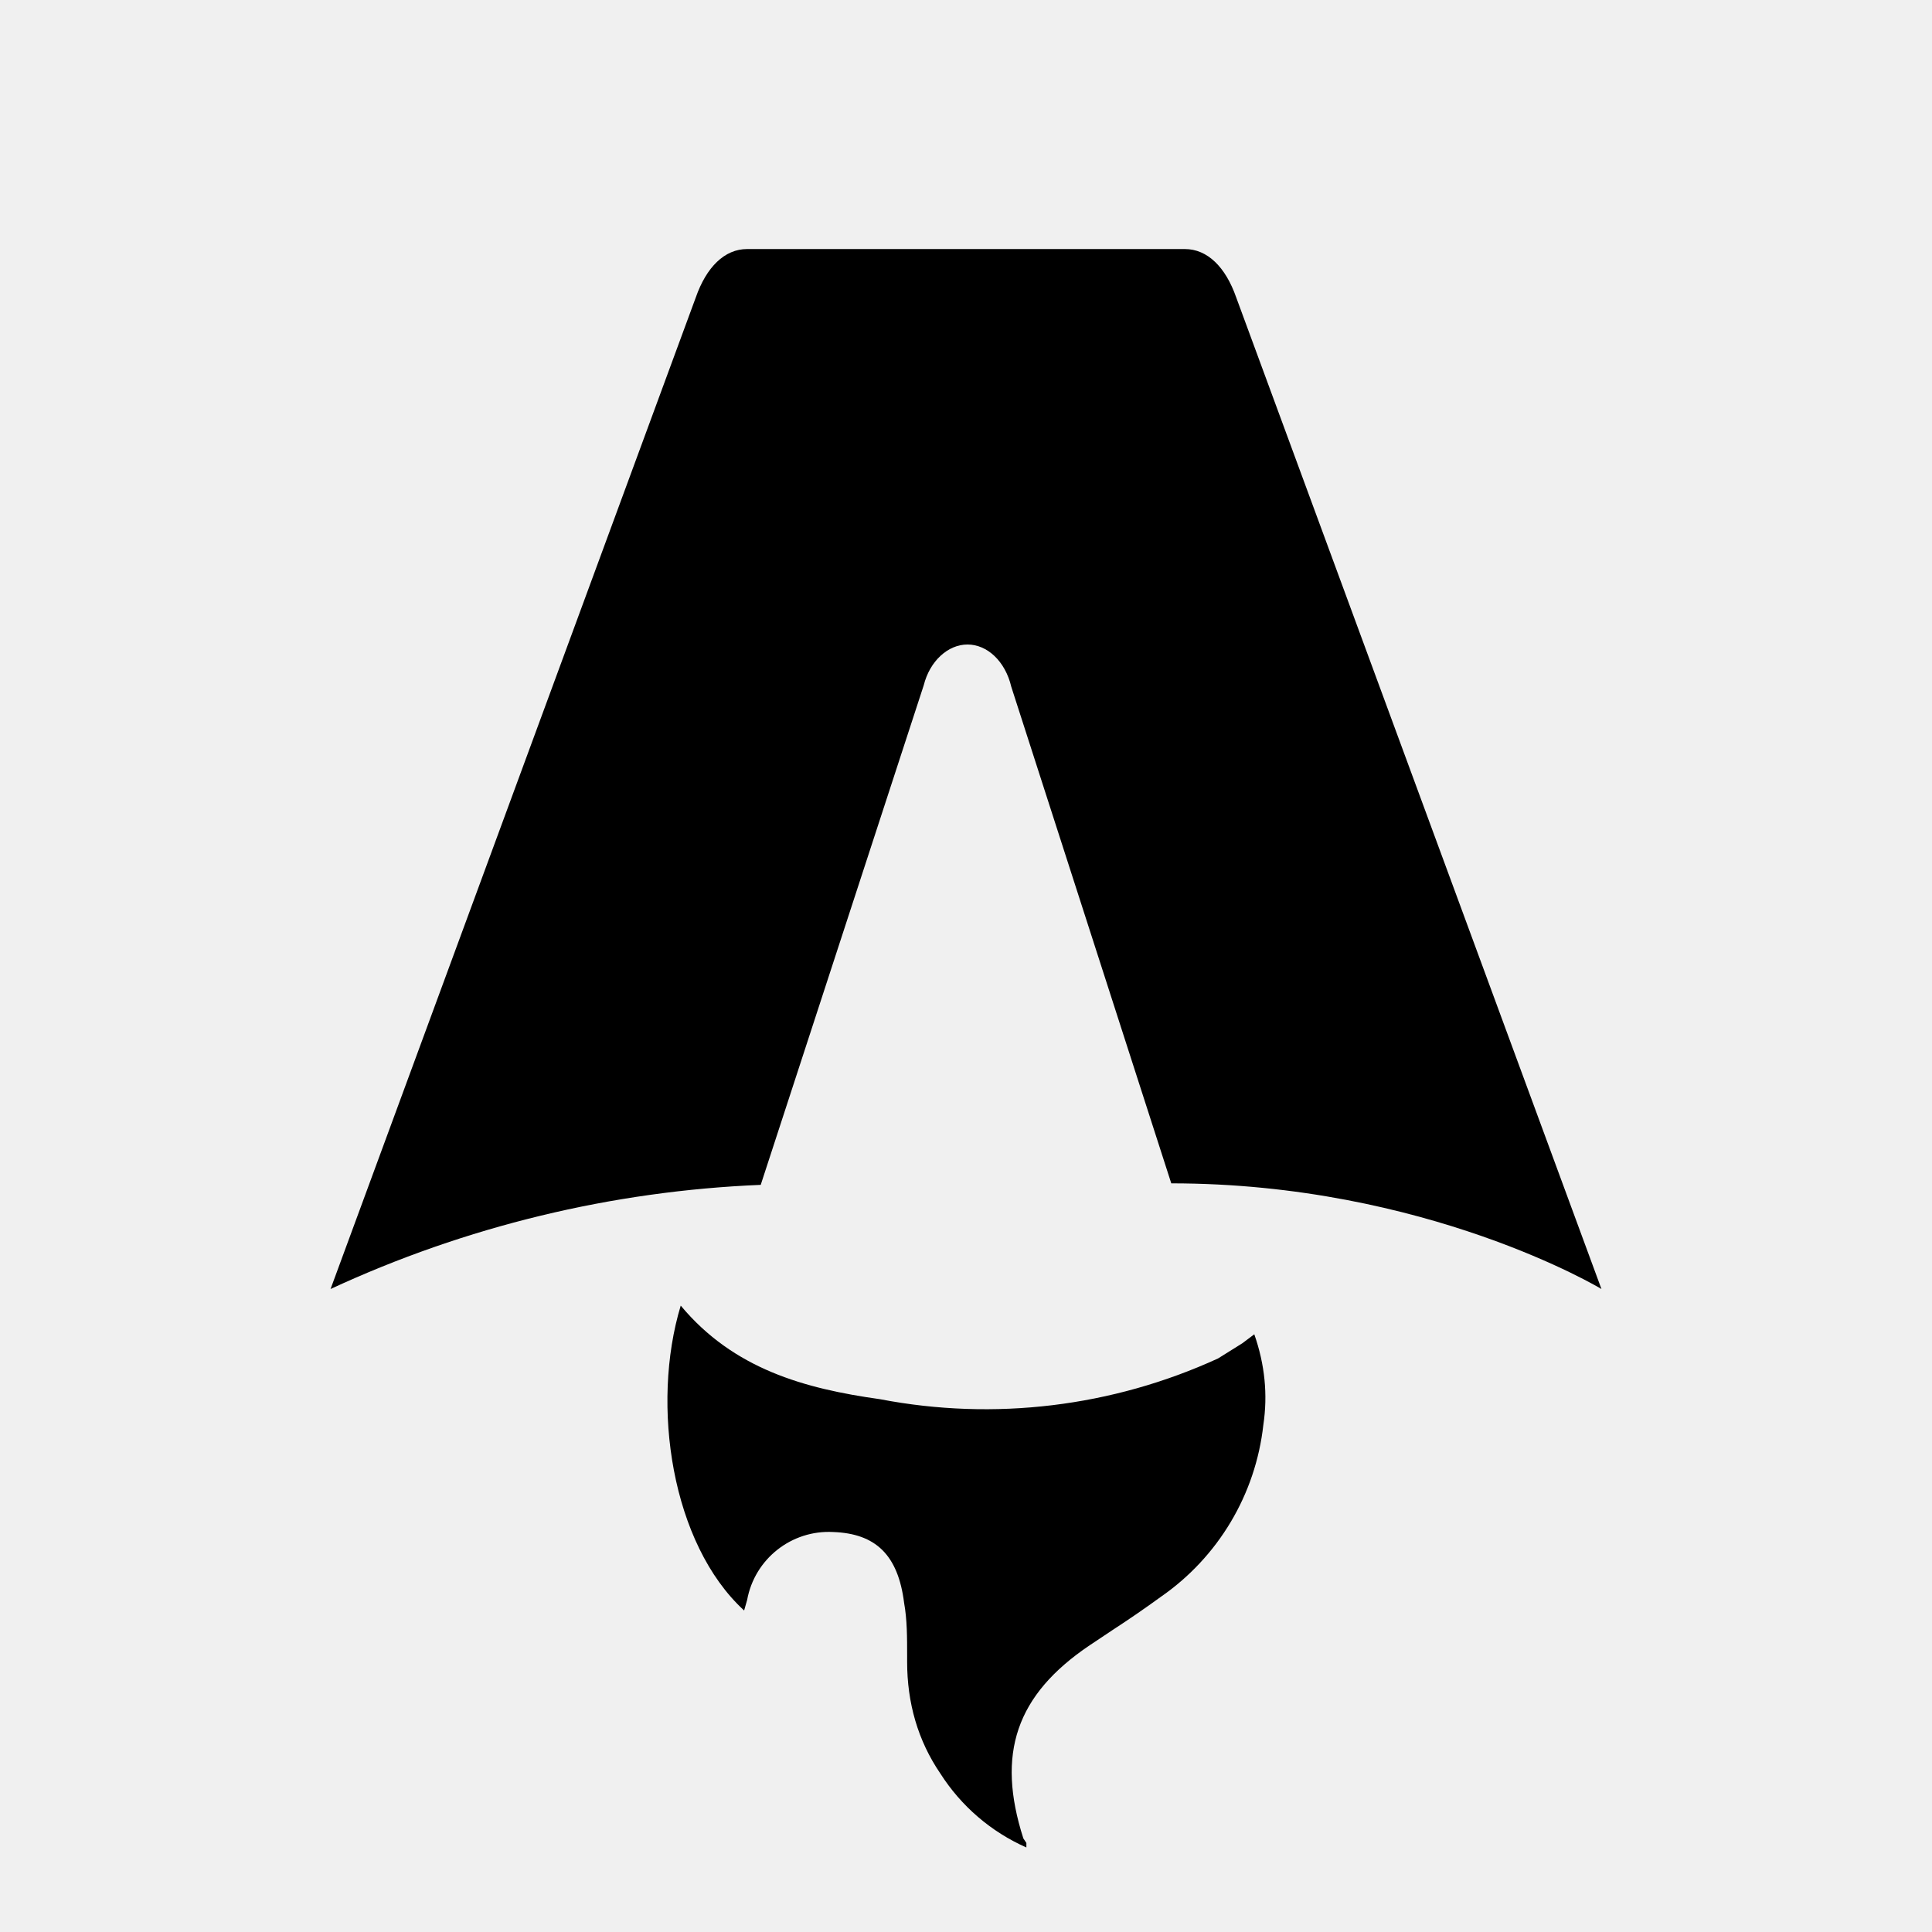
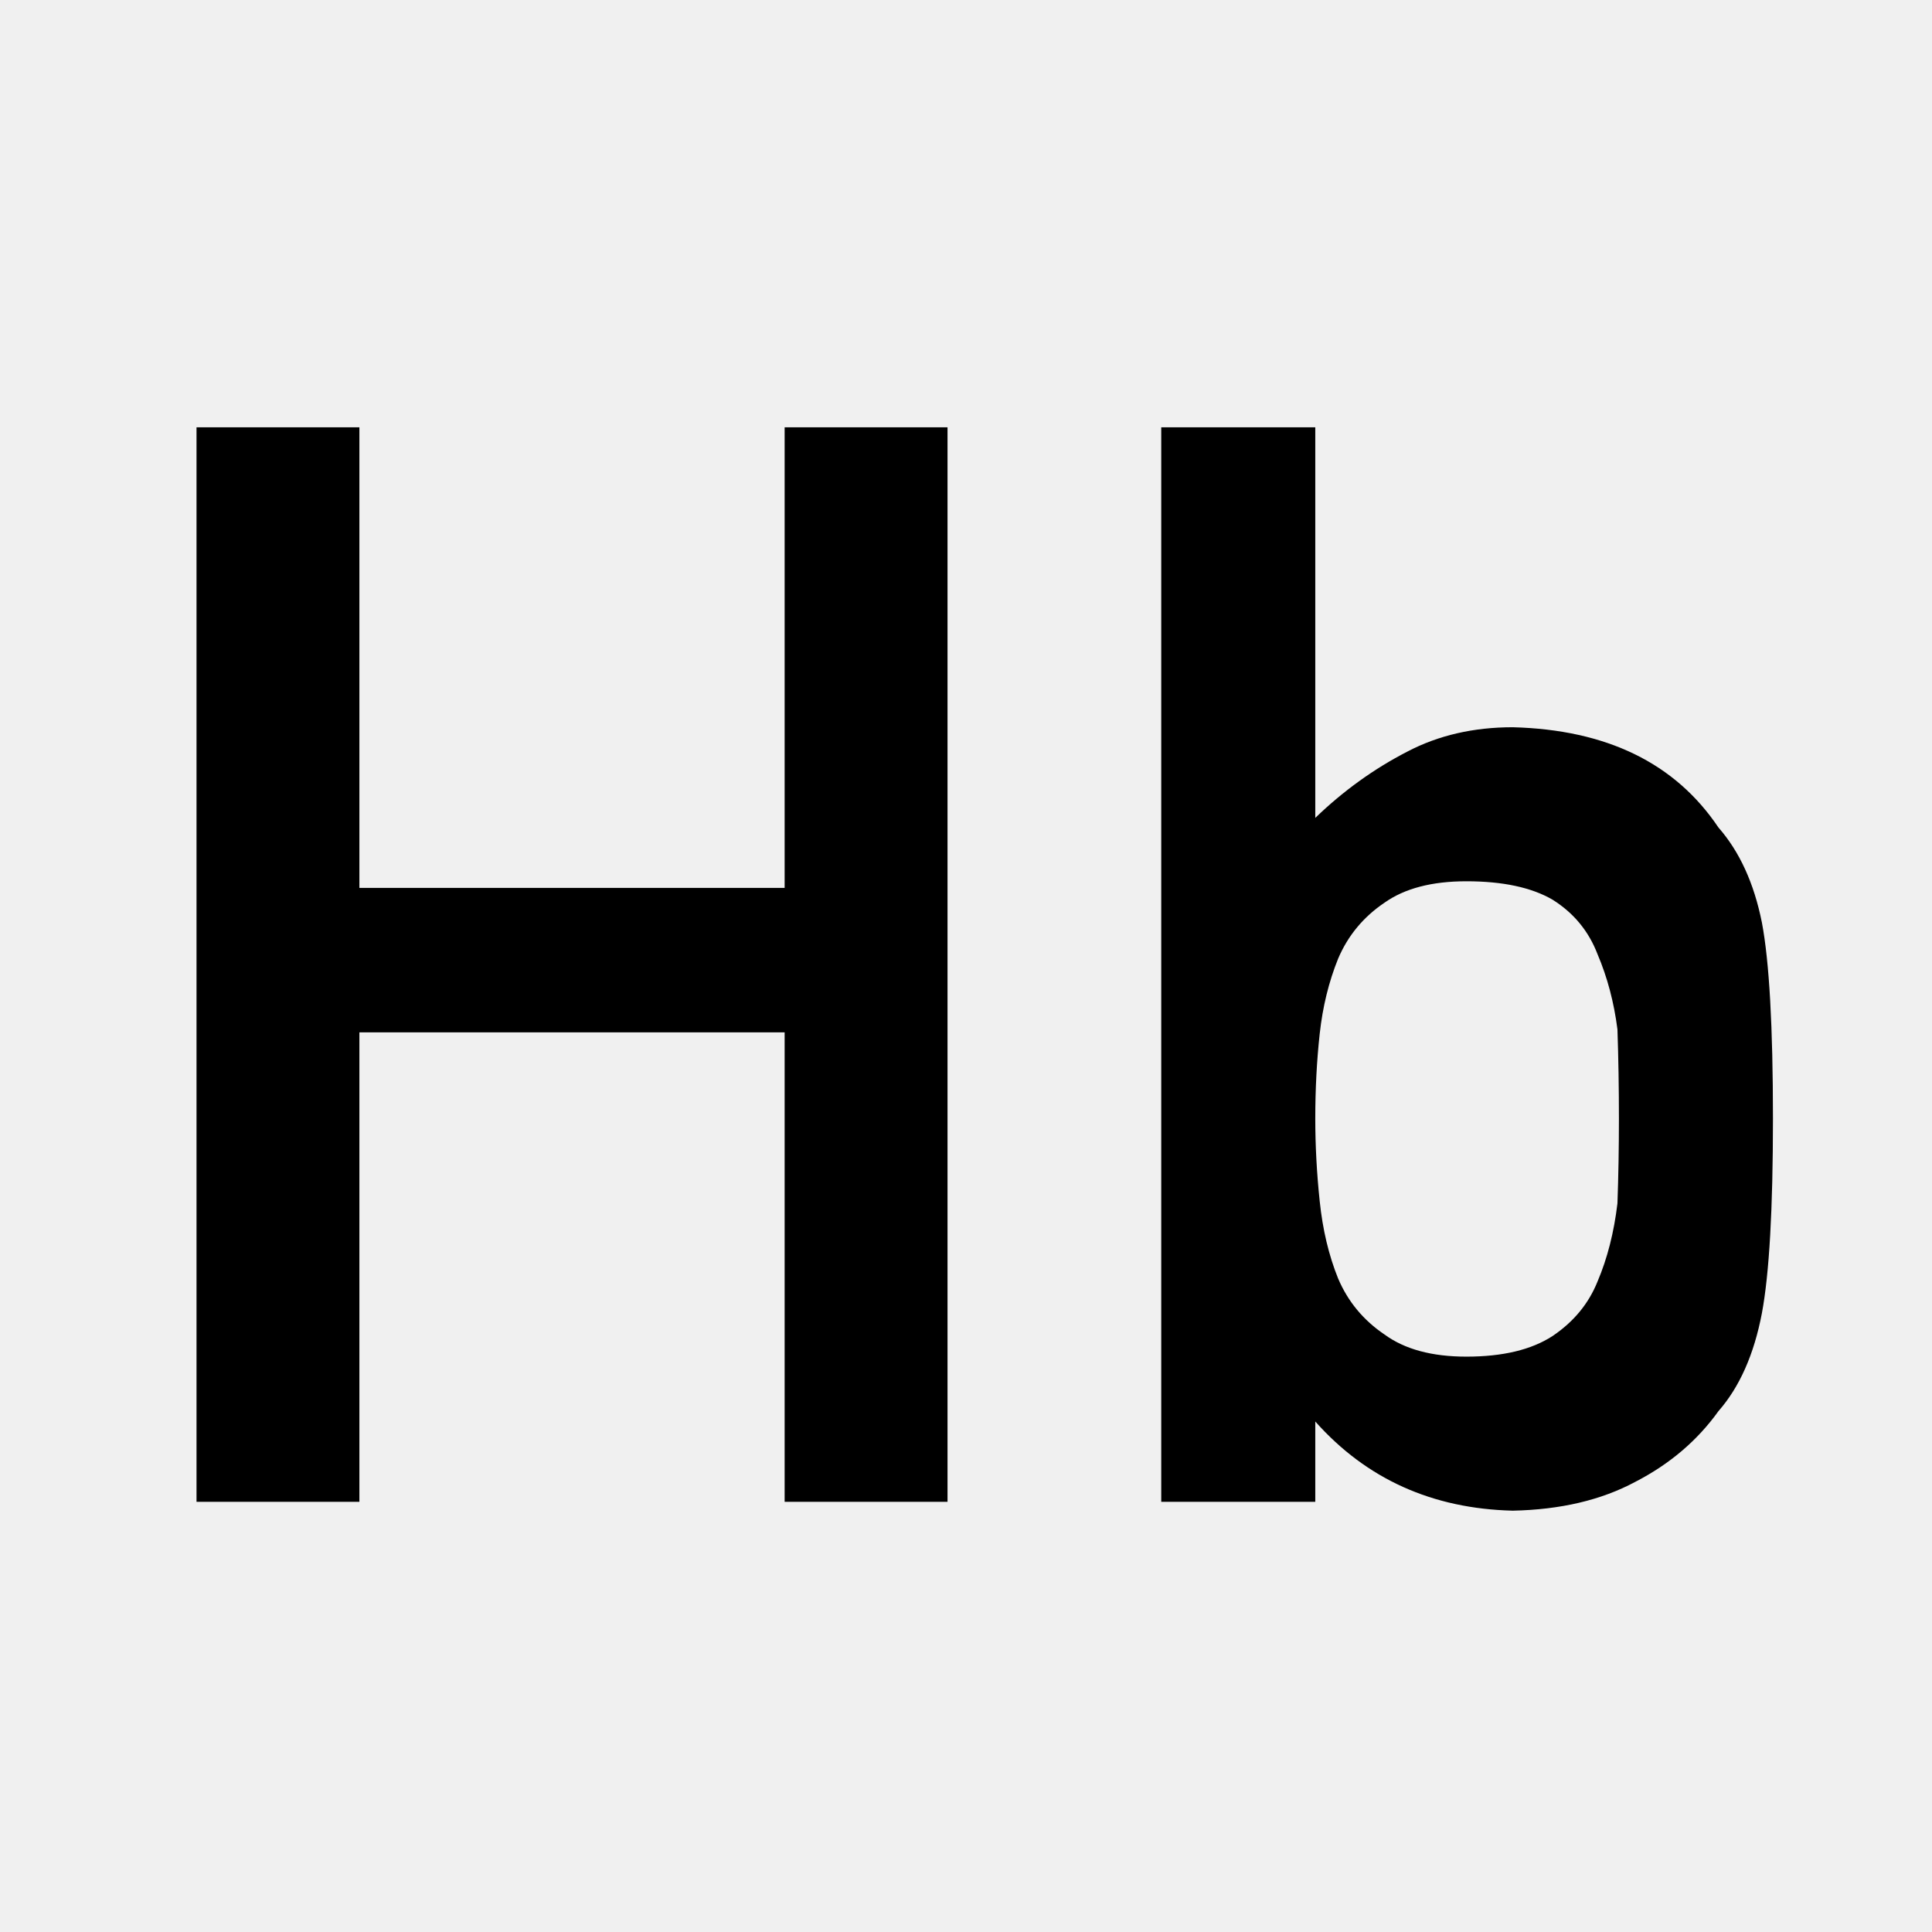
- <svg xmlns="http://www.w3.org/2000/svg" fill="none" viewBox="0 0 128 128">
-   <path d="M50.4 78.5a75.1 75.1 0 0 0-28.5 6.9l24.2-65.7c.7-2 1.9-3.2 3.4-3.2h29c1.5 0 2.7 1.2 3.4 3.2l24.2 65.7s-11.6-7-28.5-7L67 45.5c-.4-1.7-1.6-2.8-2.9-2.8-1.3 0-2.5 1.1-2.9 2.7L50.4 78.5Zm-1.1 28.2Zm-4.2-20.2c-2 6.6-.6 15.8 4.2 20.2a17.5 17.5 0 0 1 .2-.7 5.5 5.5 0 0 1 5.7-4.5c2.8.1 4.3 1.5 4.7 4.7.2 1.1.2 2.3.2 3.5v.4c0 2.7.7 5.2 2.2 7.4a13 13 0 0 0 5.7 4.9v-.3l-.2-.3c-1.8-5.6-.5-9.5 4.4-12.8l1.5-1a73 73 0 0 0 3.2-2.2 16 16 0 0 0 6.8-11.4c.3-2 .1-4-.6-6l-.8.6-1.6 1a37 37 0 0 1-22.4 2.7c-5-.7-9.7-2-13.2-6.2Z" />
+ <svg xmlns="http://www.w3.org/2000/svg" width="1024" height="1024" viewBox="0 0 1024 1024" fill="none">
  <style>
-         path { fill: #000; }
-         @media (prefers-color-scheme: dark) {
-             path { fill: #FFF; }
-         }
-     </style>
+ path {
+     fill: black;
+ }
+ @media (prefers-color-scheme: dark) {
+     path {
+         fill: white;
+     }
+ }
+ </style>
+   <path d="M415.875 796V547.172H190.484V796H104.156V226.469H190.484V470.609H415.875V226.469H502.203V796H415.875ZM615.484 796V226.469H697.125V433.5C711.969 419.177 728.245 407.458 745.953 398.344C762.359 389.75 780.979 385.453 801.812 385.453C851.552 386.755 887.88 404.464 910.797 438.578C921.995 451.339 929.677 468.135 933.844 488.969C937.75 509.542 939.703 544.177 939.703 592.875C939.703 640.792 937.75 675.167 933.844 696C929.677 717.875 921.995 735.193 910.797 747.953C899.599 763.578 884.885 776.078 866.656 785.453C848.688 795.089 827.073 800.167 801.812 800.688C759.104 799.646 724.208 783.891 697.125 753.422V796H615.484ZM777.203 467.094C758.974 467.094 744.521 470.87 733.844 478.422C722.646 485.974 714.443 495.87 709.234 508.109C704.286 520.349 701.031 533.63 699.469 547.953C697.906 562.276 697.125 577.25 697.125 592.875C697.125 607.198 697.906 621.781 699.469 636.625C701.031 651.729 704.286 665.401 709.234 677.641C714.443 689.88 722.646 699.776 733.844 707.328C744.521 715.141 758.974 719.047 777.203 719.047C796.474 719.047 811.708 715.401 822.906 708.109C834.104 700.557 842.047 690.922 846.734 679.203C851.943 666.964 855.458 653.161 857.281 637.797C857.802 623.214 858.062 608.24 858.062 592.875C858.062 576.729 857.802 560.974 857.281 545.609C855.458 531.286 851.943 518.005 846.734 505.766C842.047 493.526 834.104 483.891 822.906 476.859C811.708 470.349 796.474 467.094 777.203 467.094Z" fill="currentColor" />
</svg>
